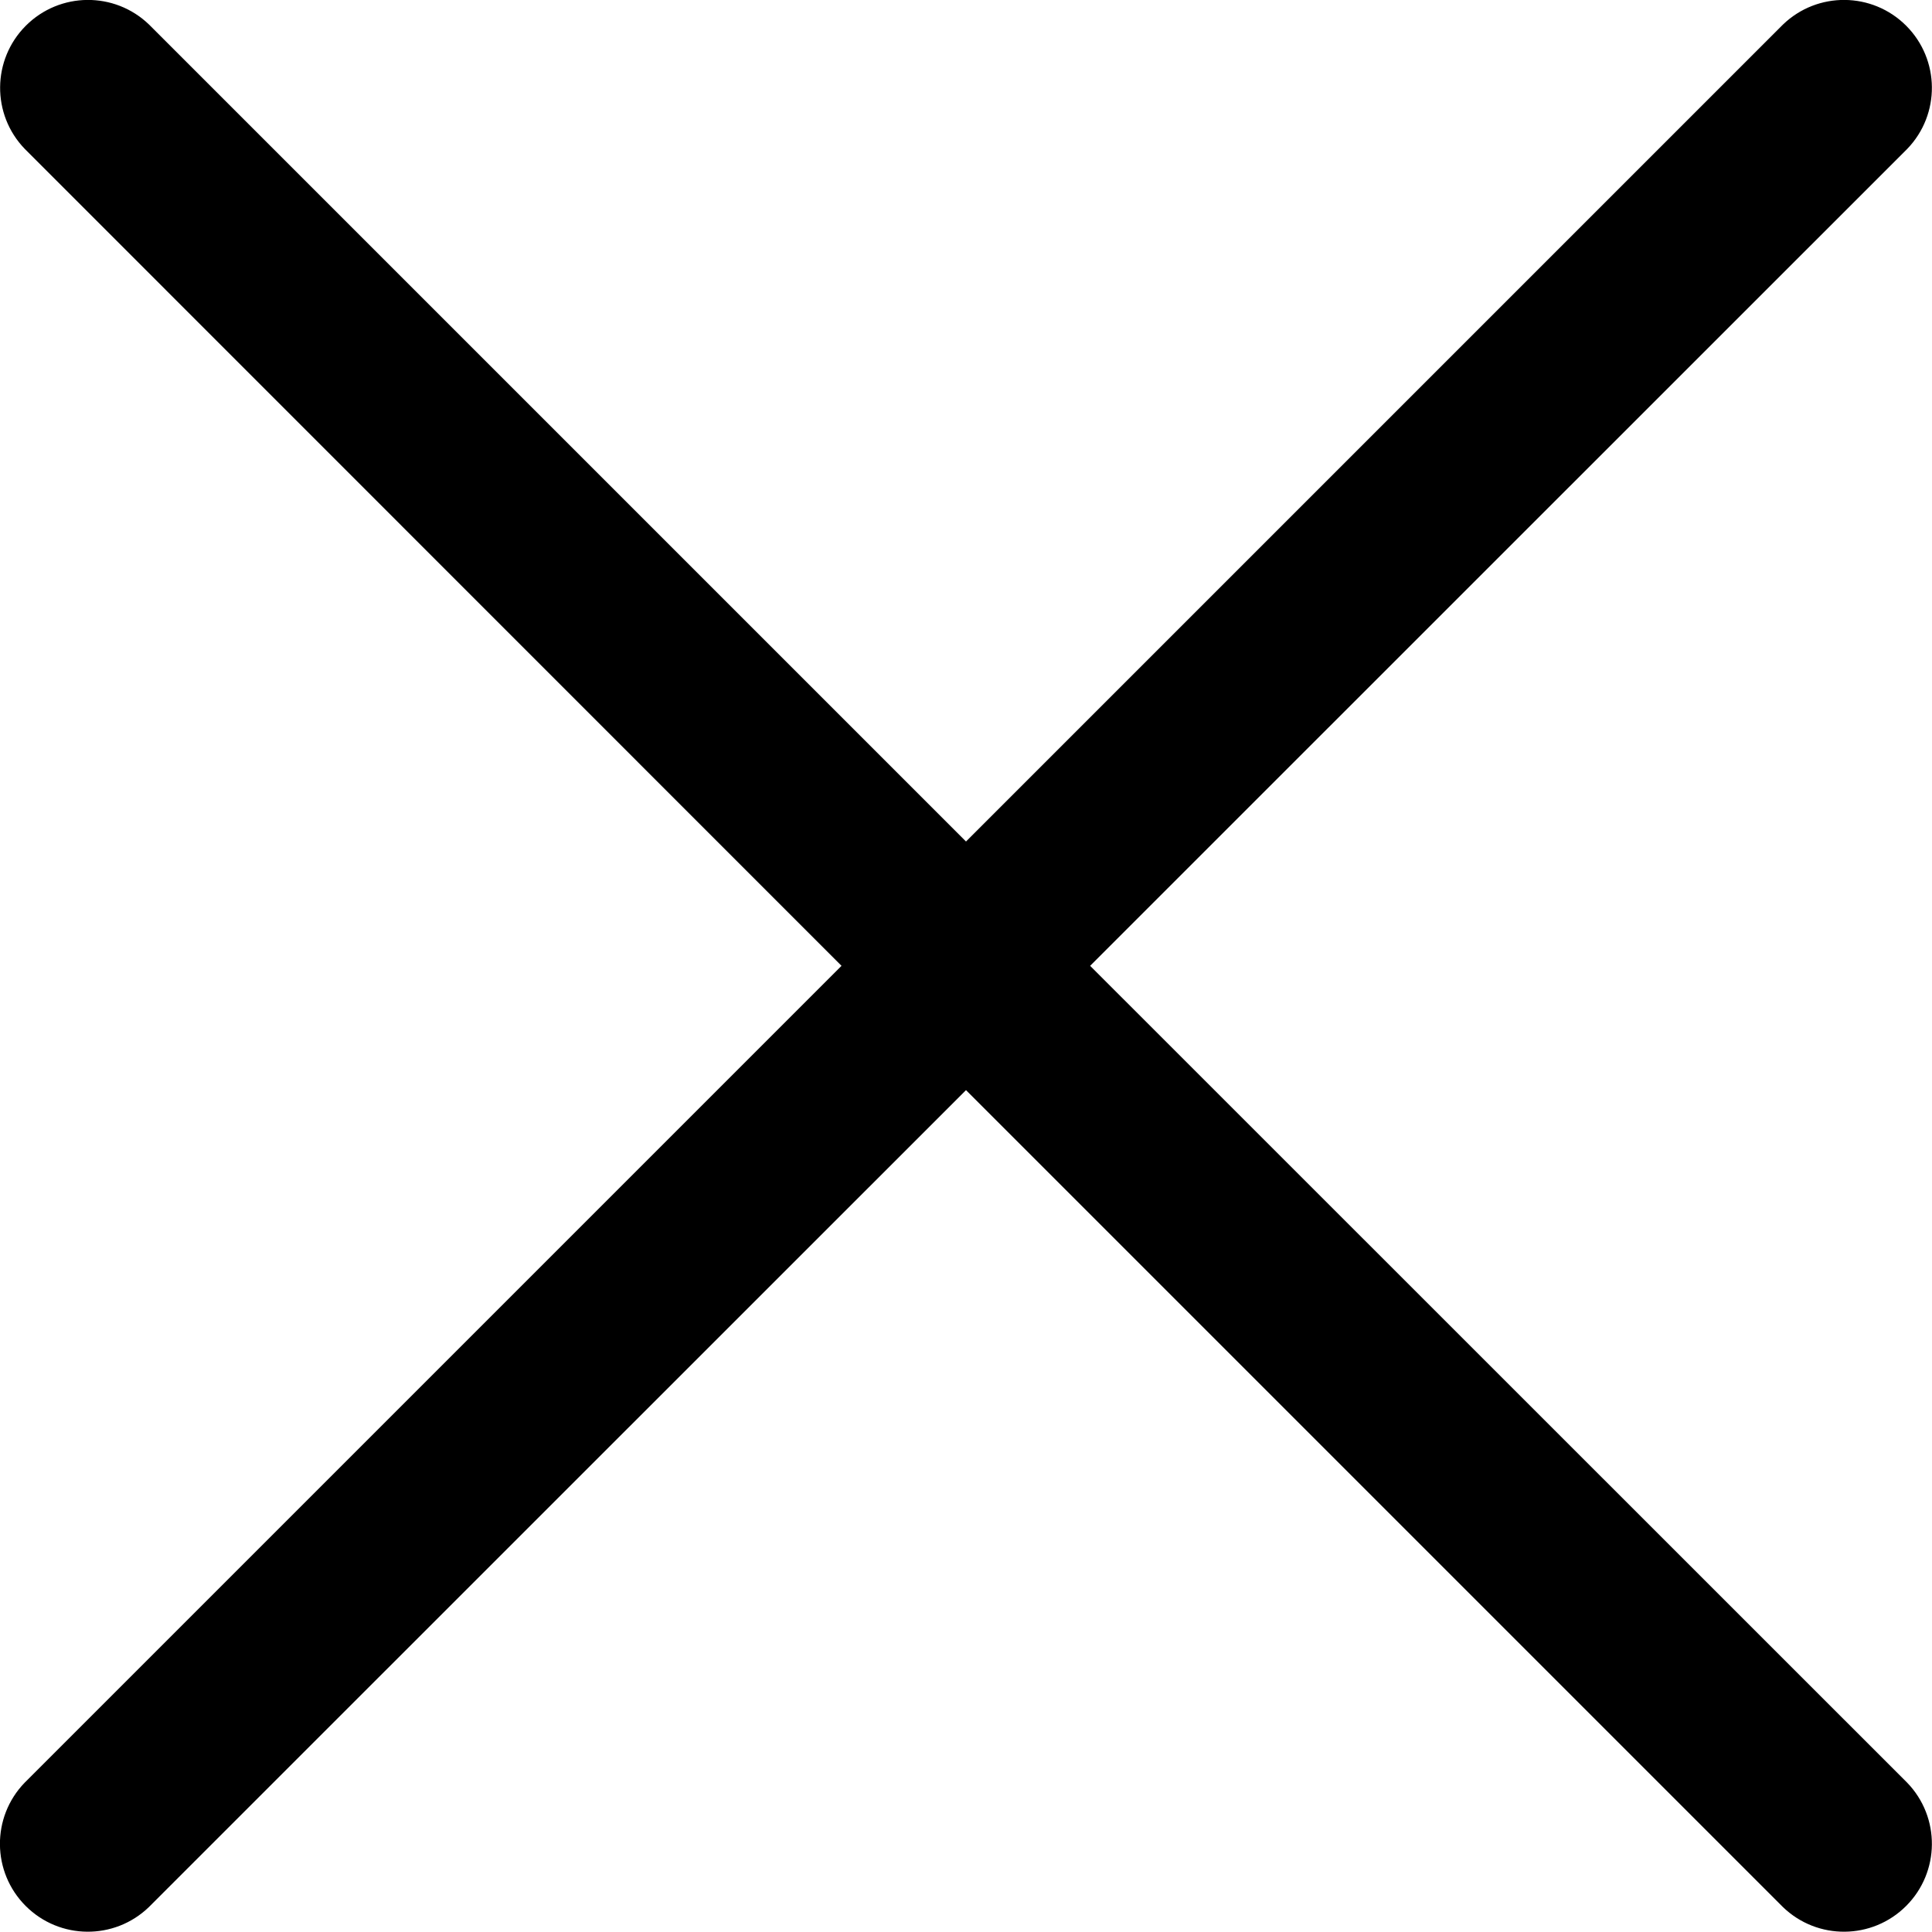
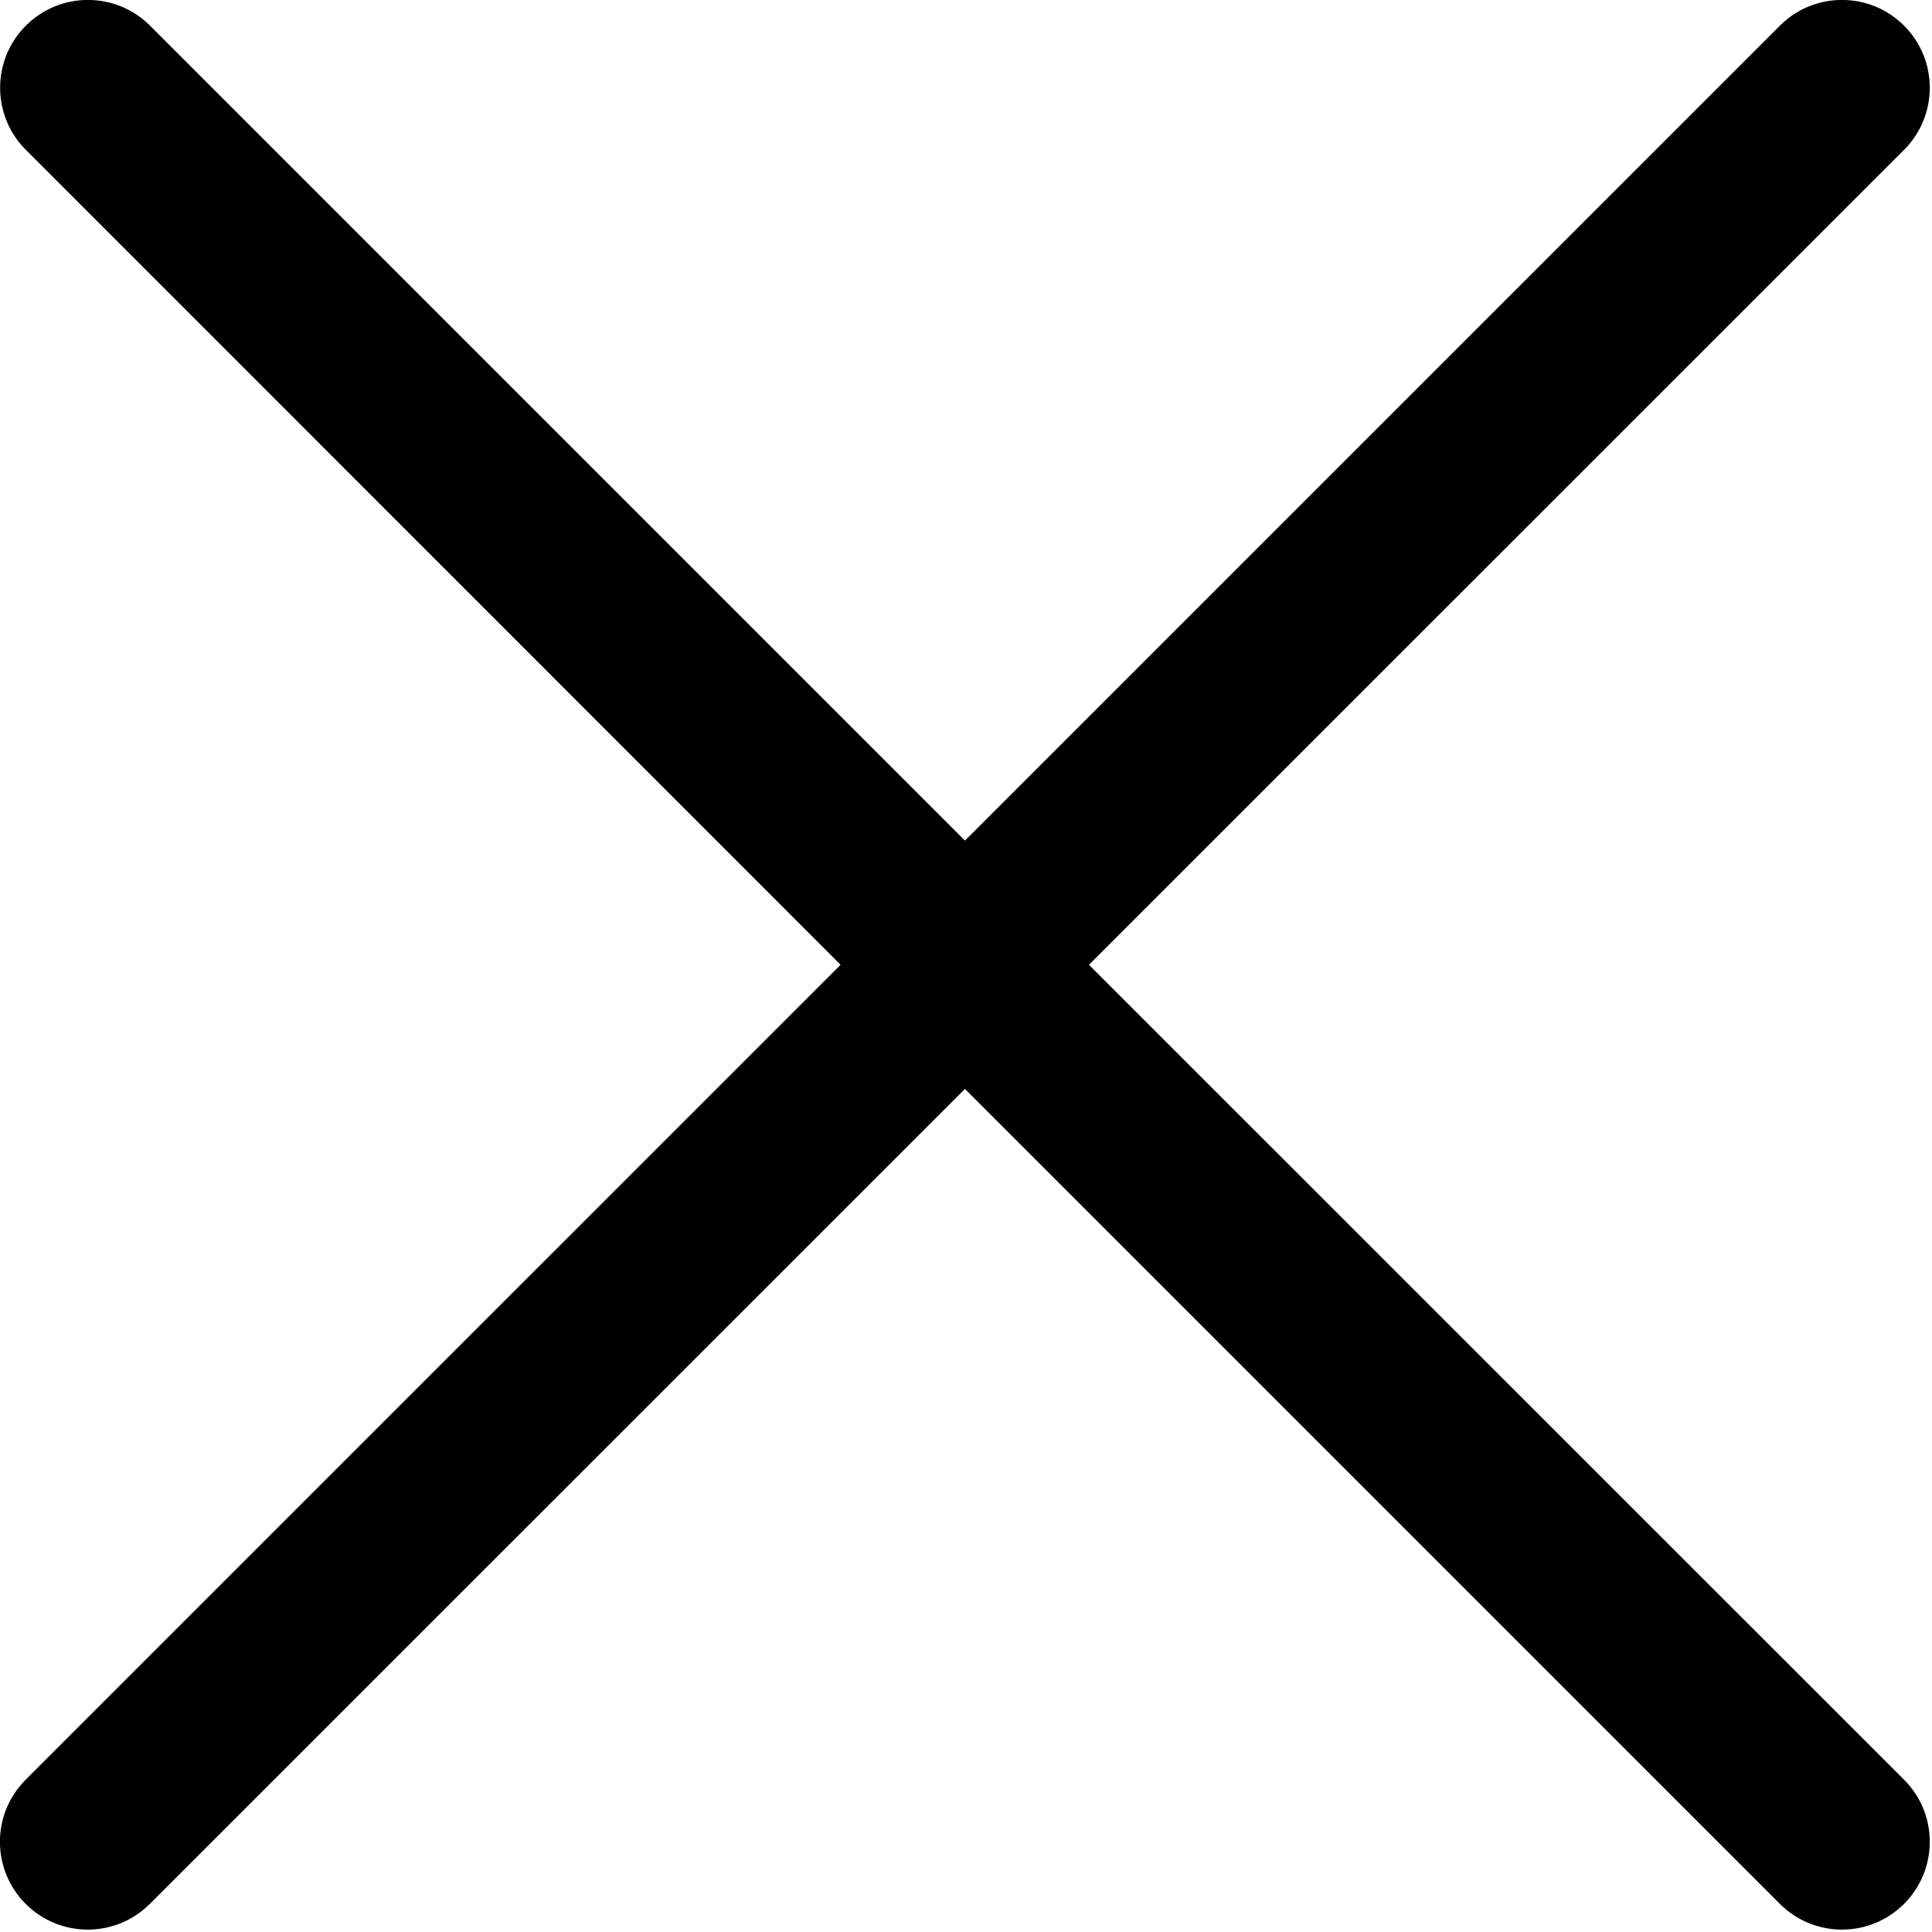
- <svg xmlns="http://www.w3.org/2000/svg" width="10.988" height="10.988" viewBox="0 0 10.988 10.988">
+ <svg xmlns="http://www.w3.org/2000/svg" width="11" height="11" viewBox="0 0 11 11">
  <path d="M6.2,5.493,10.847.847A.5.5,0,0,0,10.14.14L5.494,4.786.848.14A.5.5,0,0,0,.141.847L4.786,5.493.14,10.139a.5.5,0,0,0,.707.707L5.494,6.2l4.646,4.646a.5.5,0,0,0,.707-.707Z" />
</svg>
